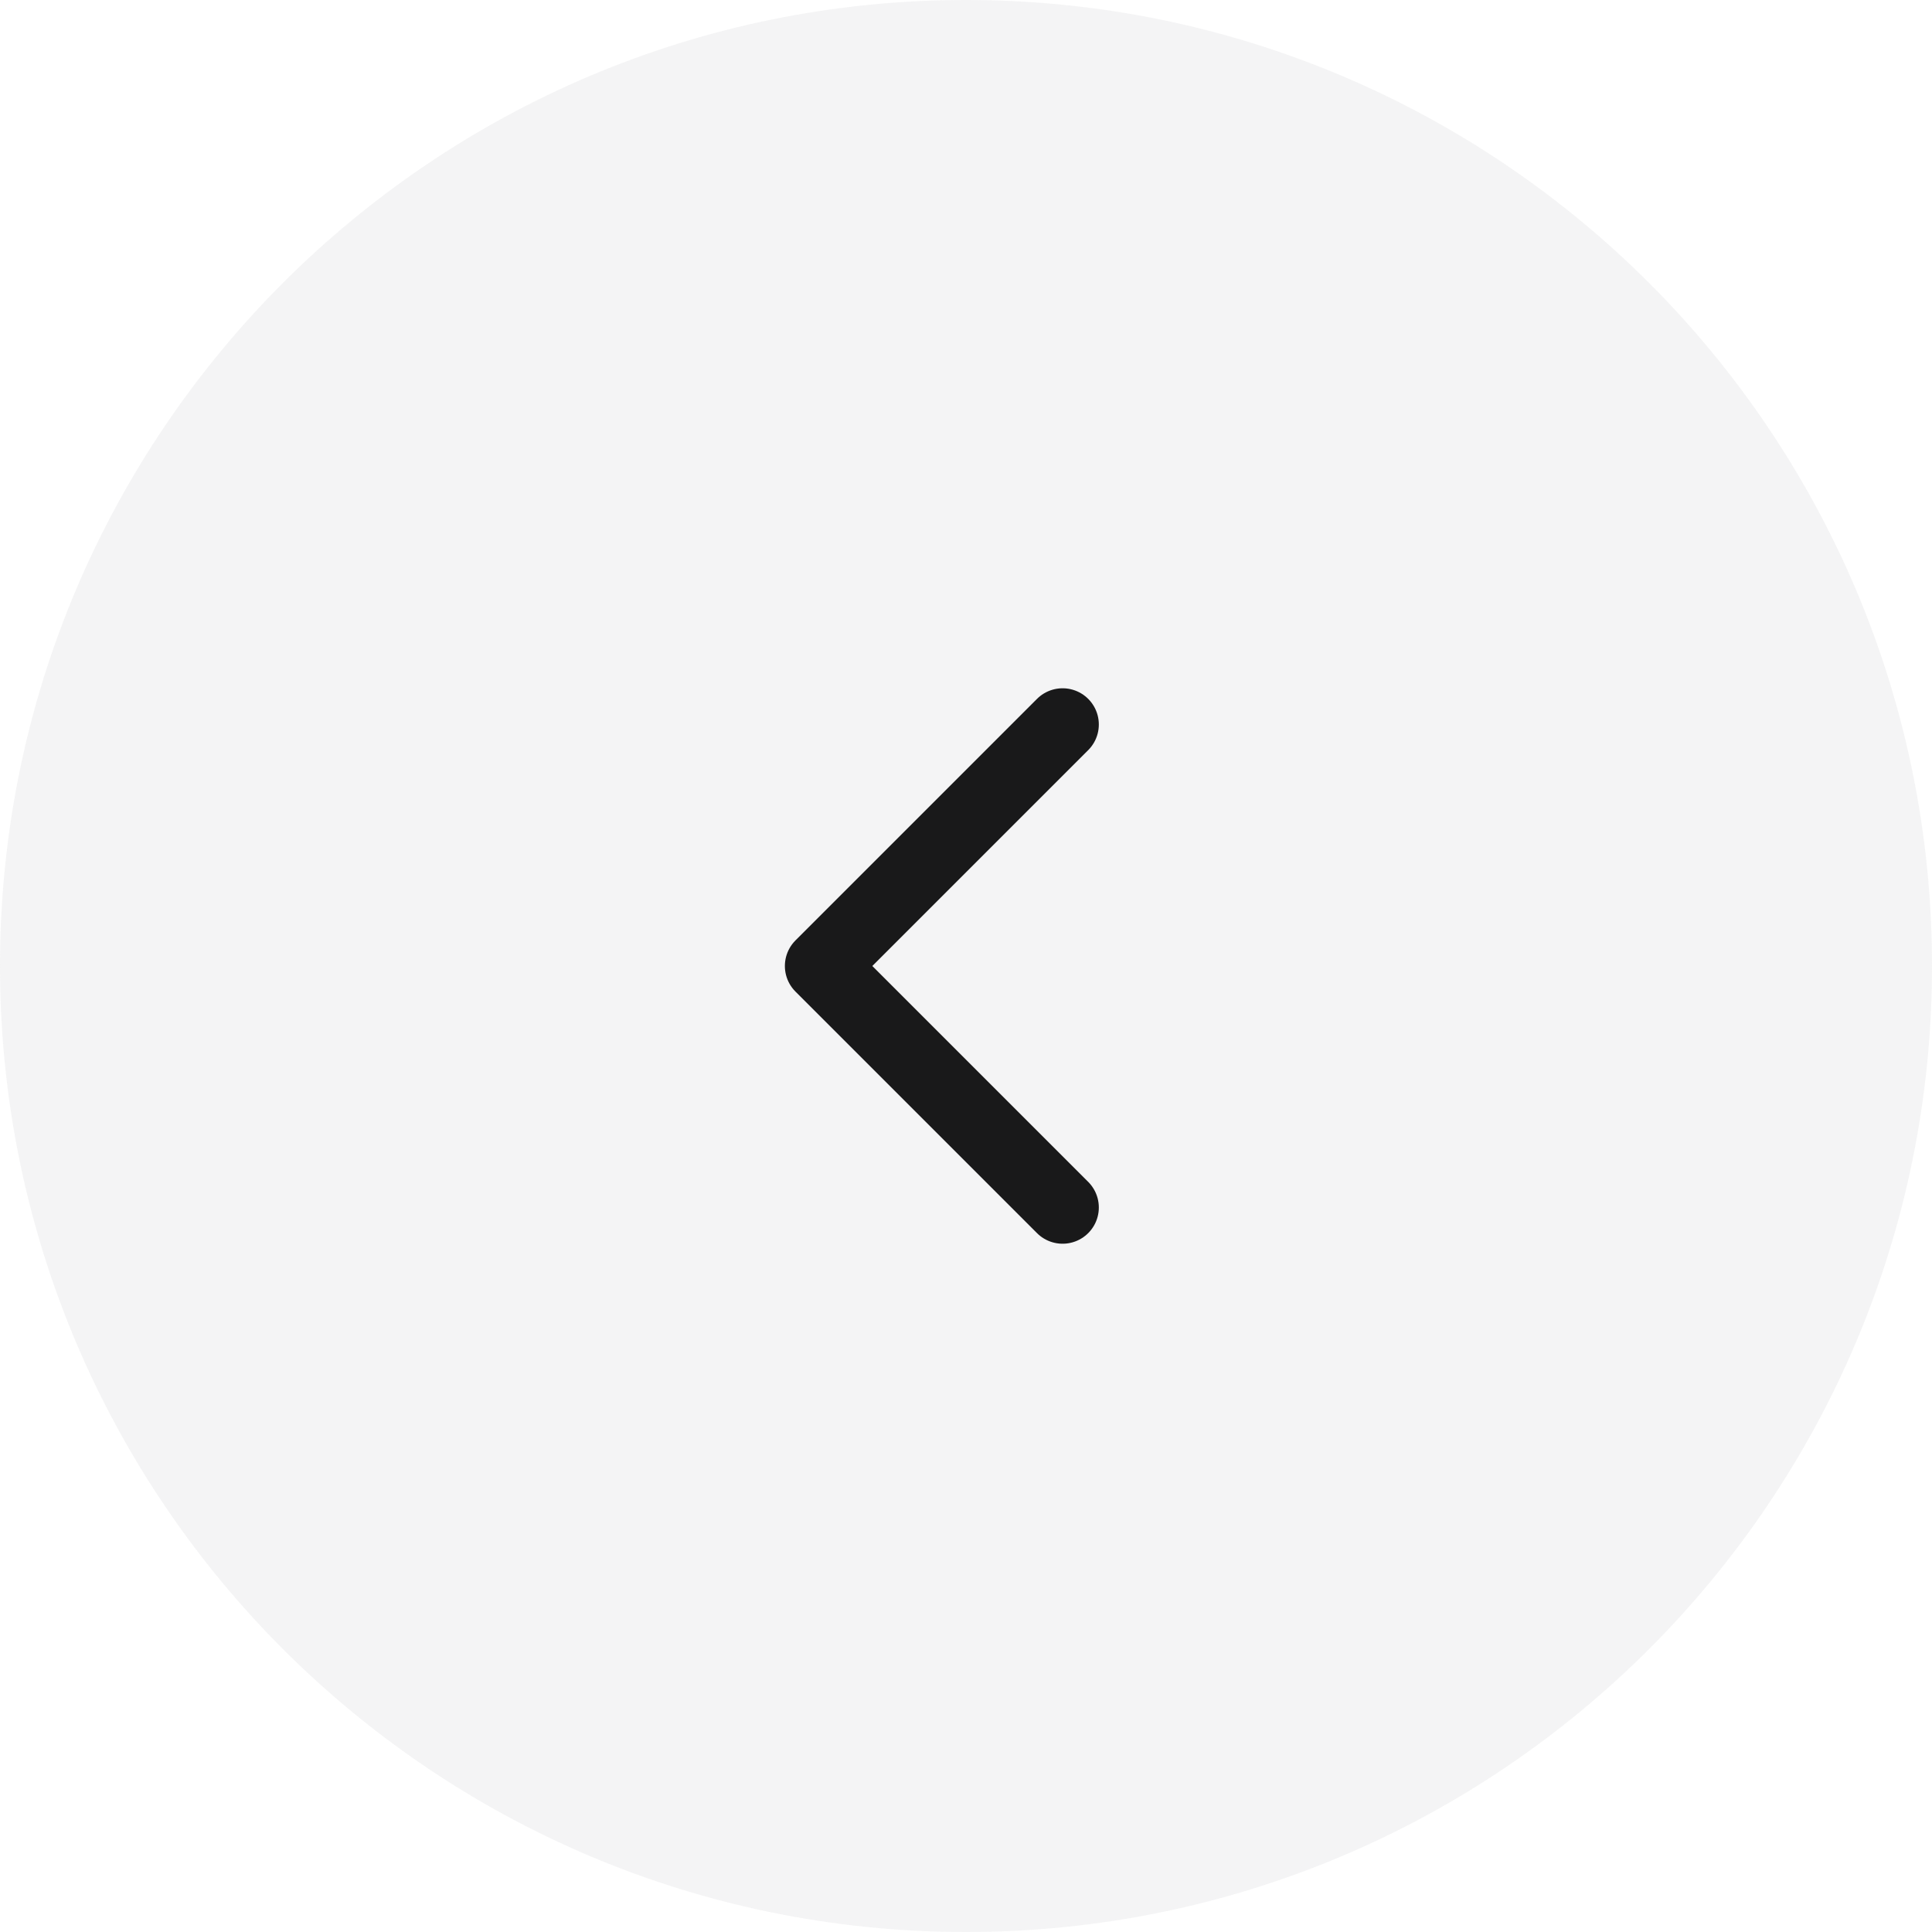
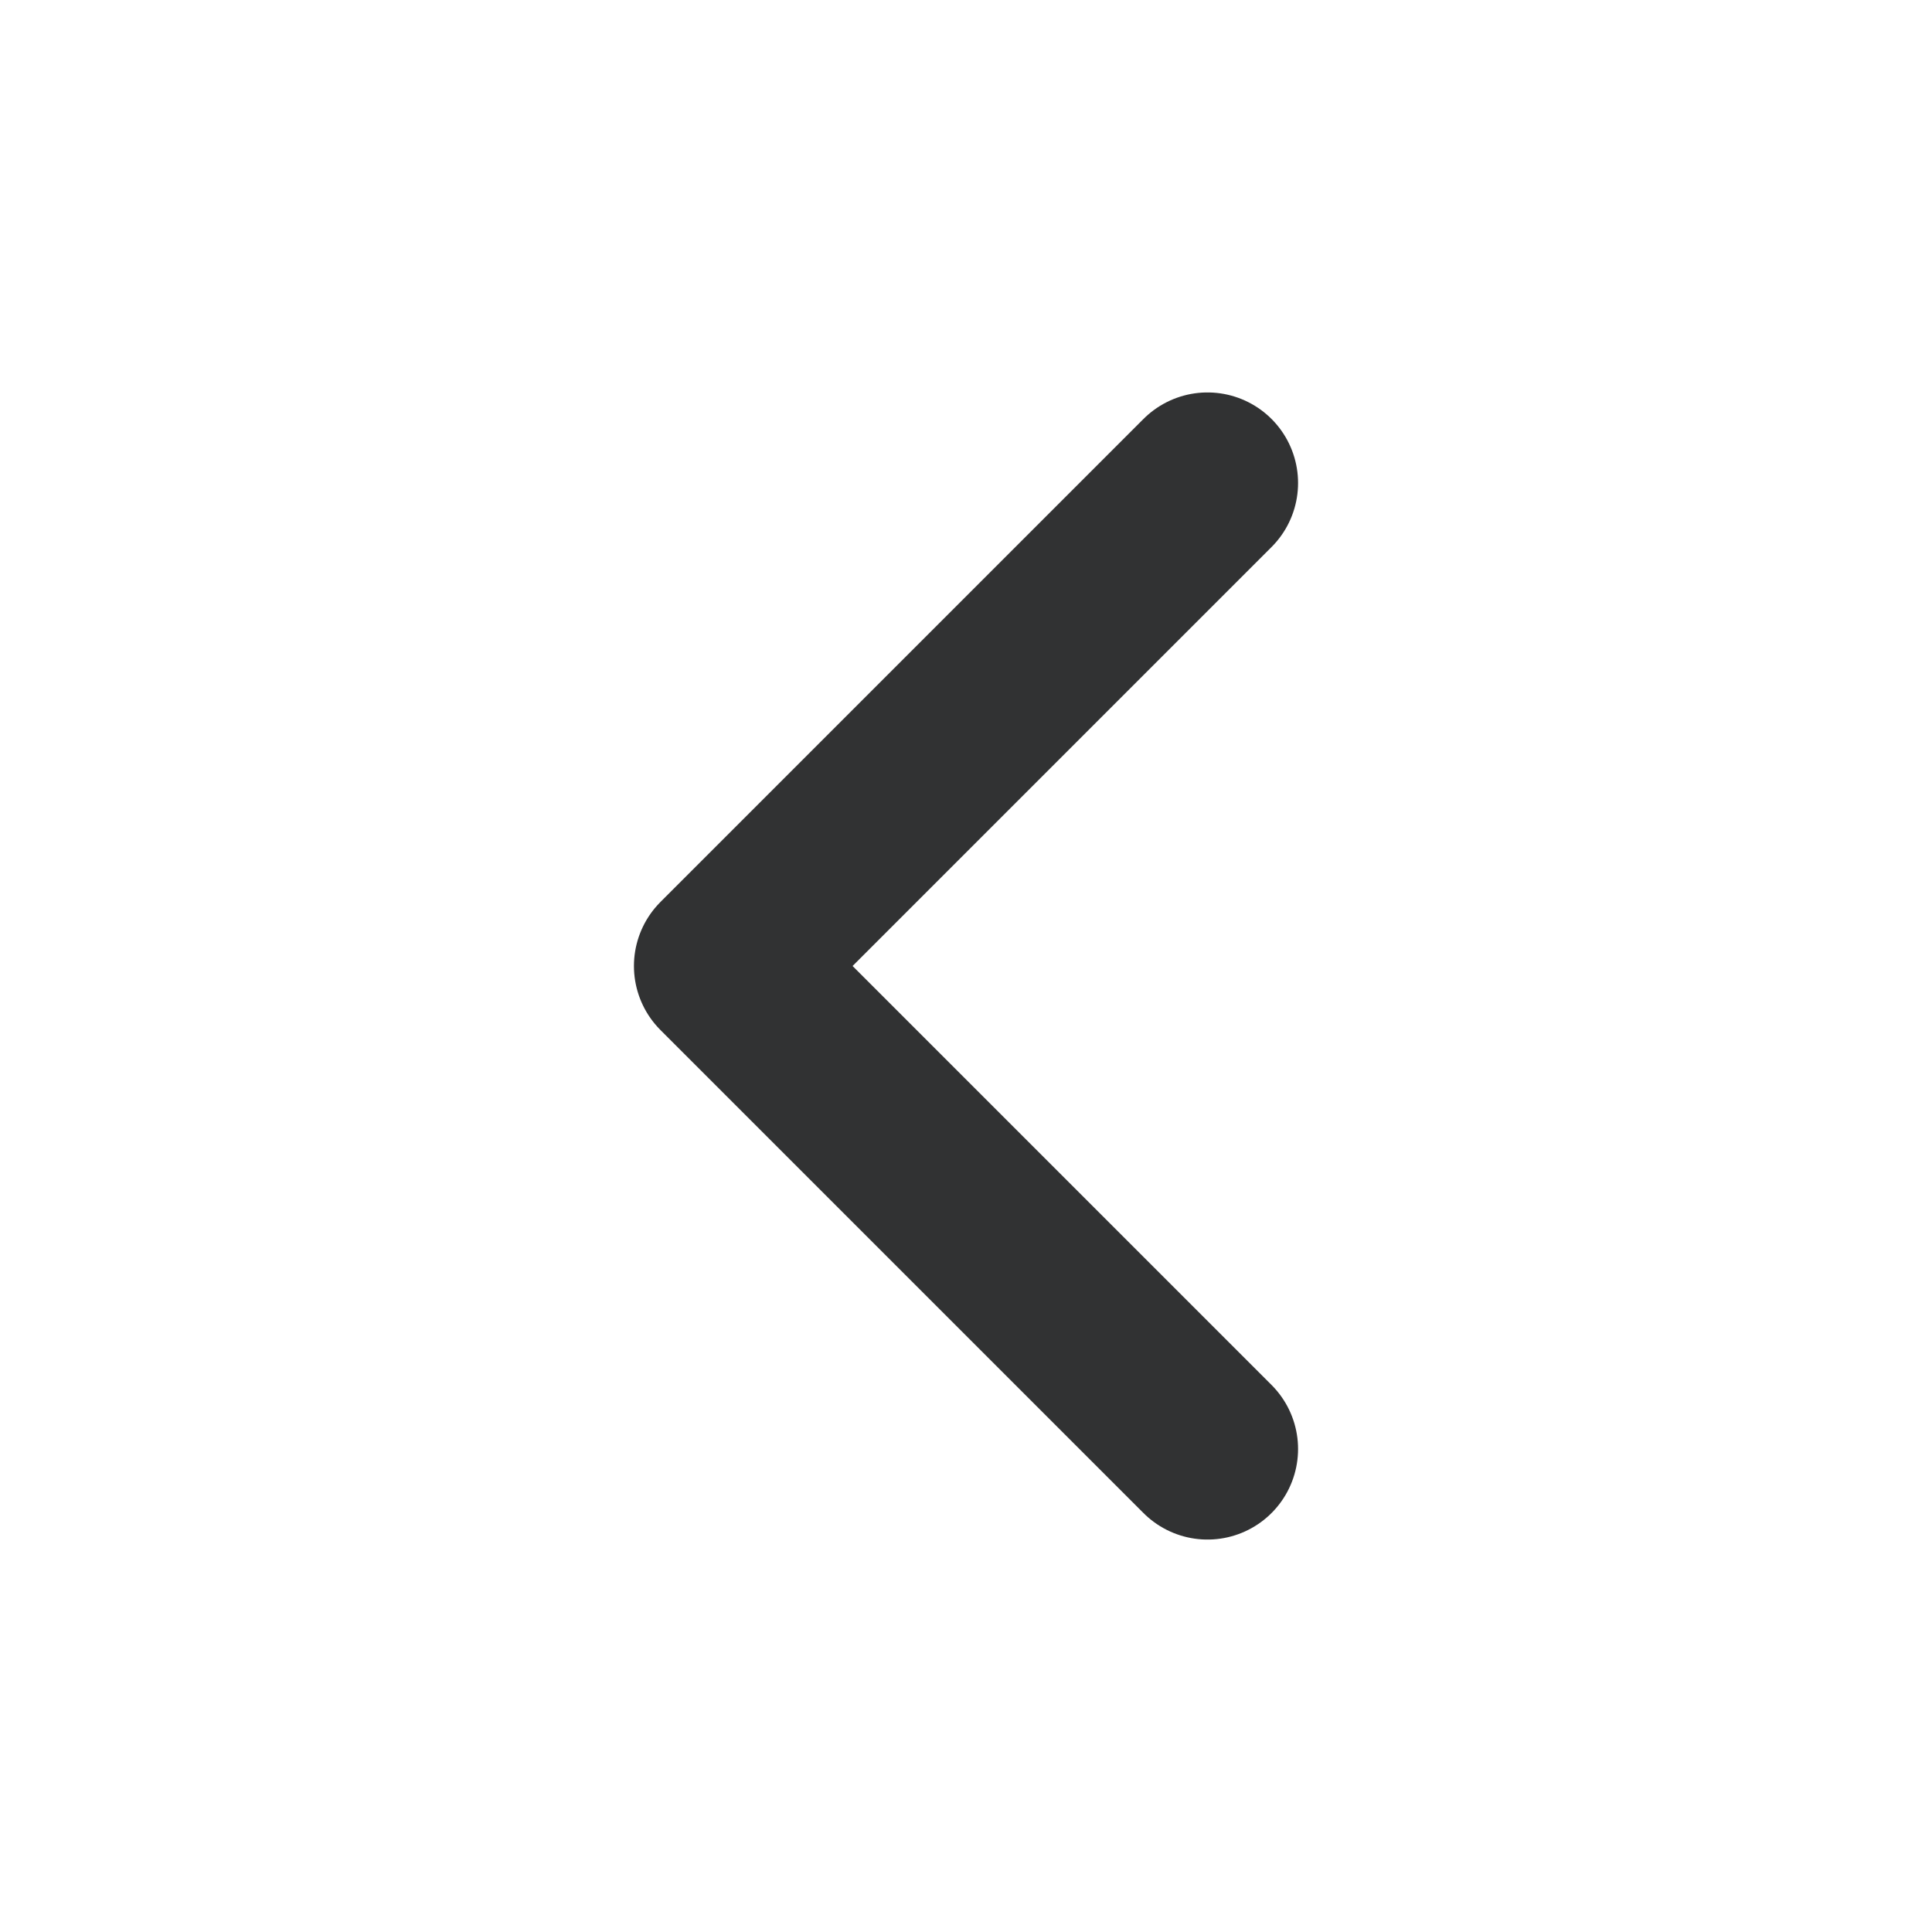
- <svg xmlns="http://www.w3.org/2000/svg" width="40" height="40" viewBox="0 0 40 40" fill="none">
-   <circle opacity="0.8" cx="20" cy="20" r="20" fill="#E5E5E6" fill-opacity="0.5" />
-   <path d="M22 25L17 20L22 15" stroke="#19191A" stroke-width="1.5" stroke-linecap="round" stroke-linejoin="round" />
+ <svg xmlns="http://www.w3.org/2000/svg" width="16" height="16" viewBox="0 0 16 16" fill="none">
+   <path d="M10 12L6 8L10 4" stroke="#313233" stroke-width="1.5" stroke-linecap="round" stroke-linejoin="round" />
</svg>
